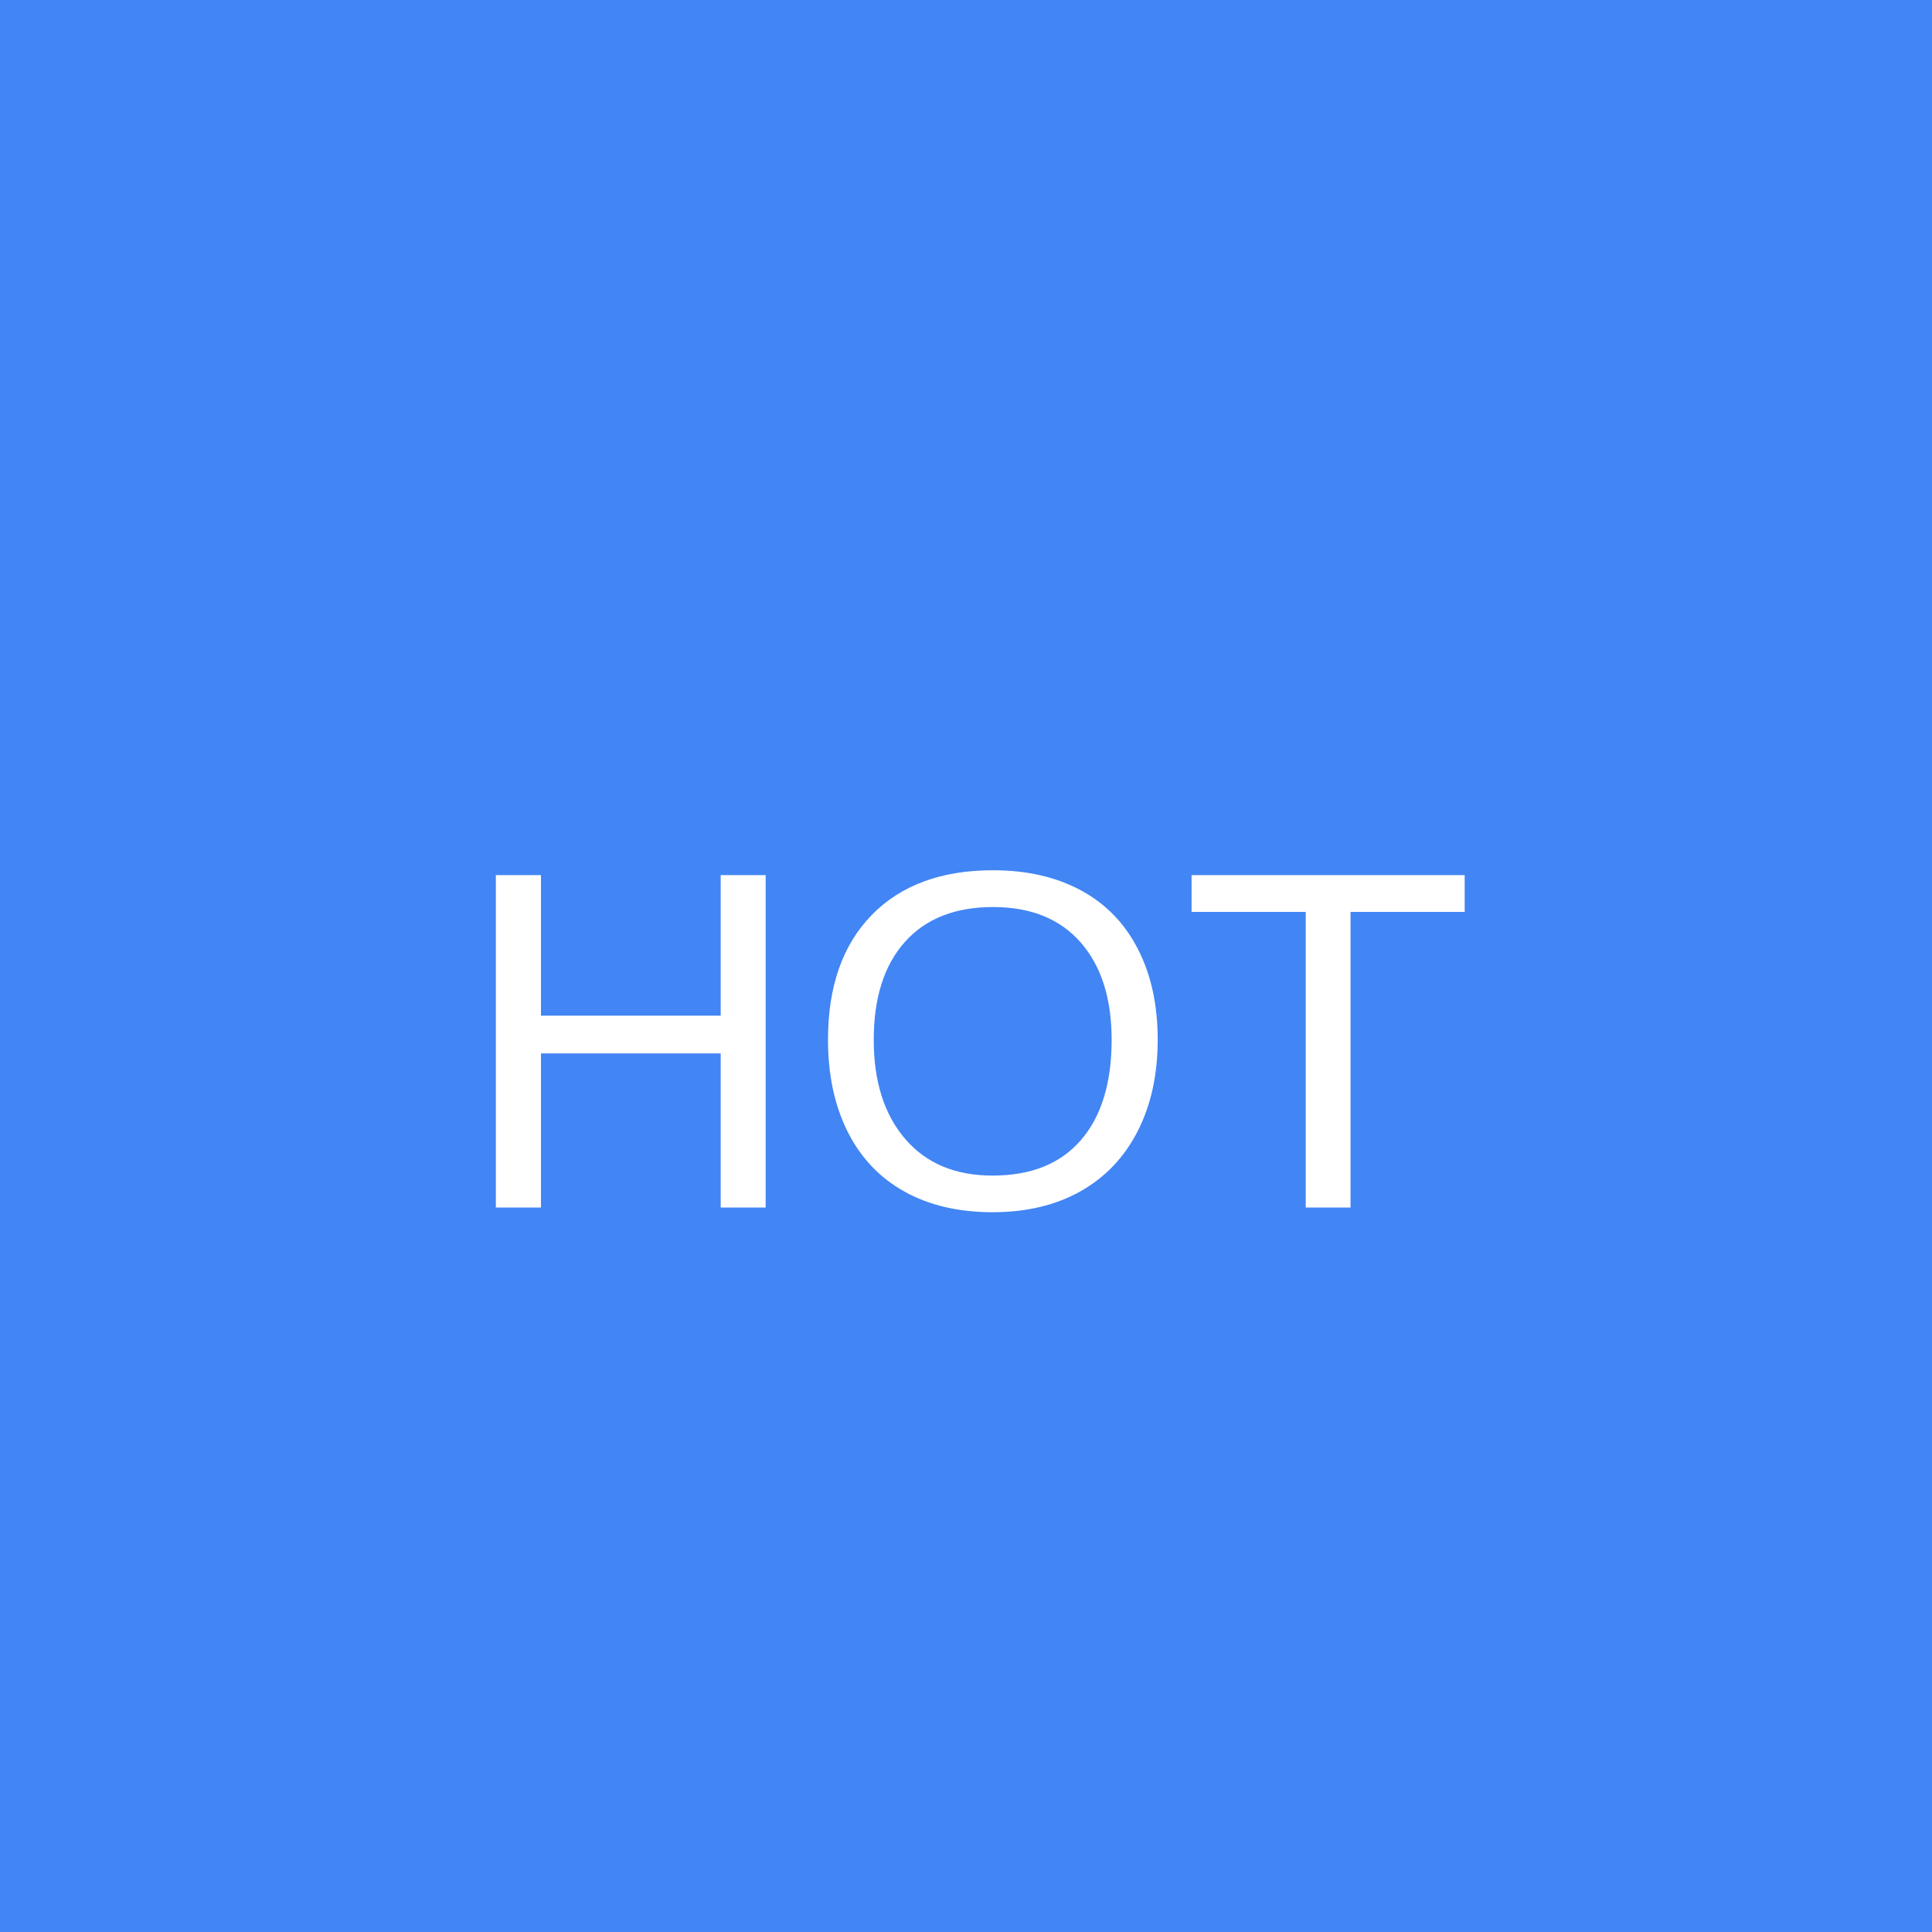
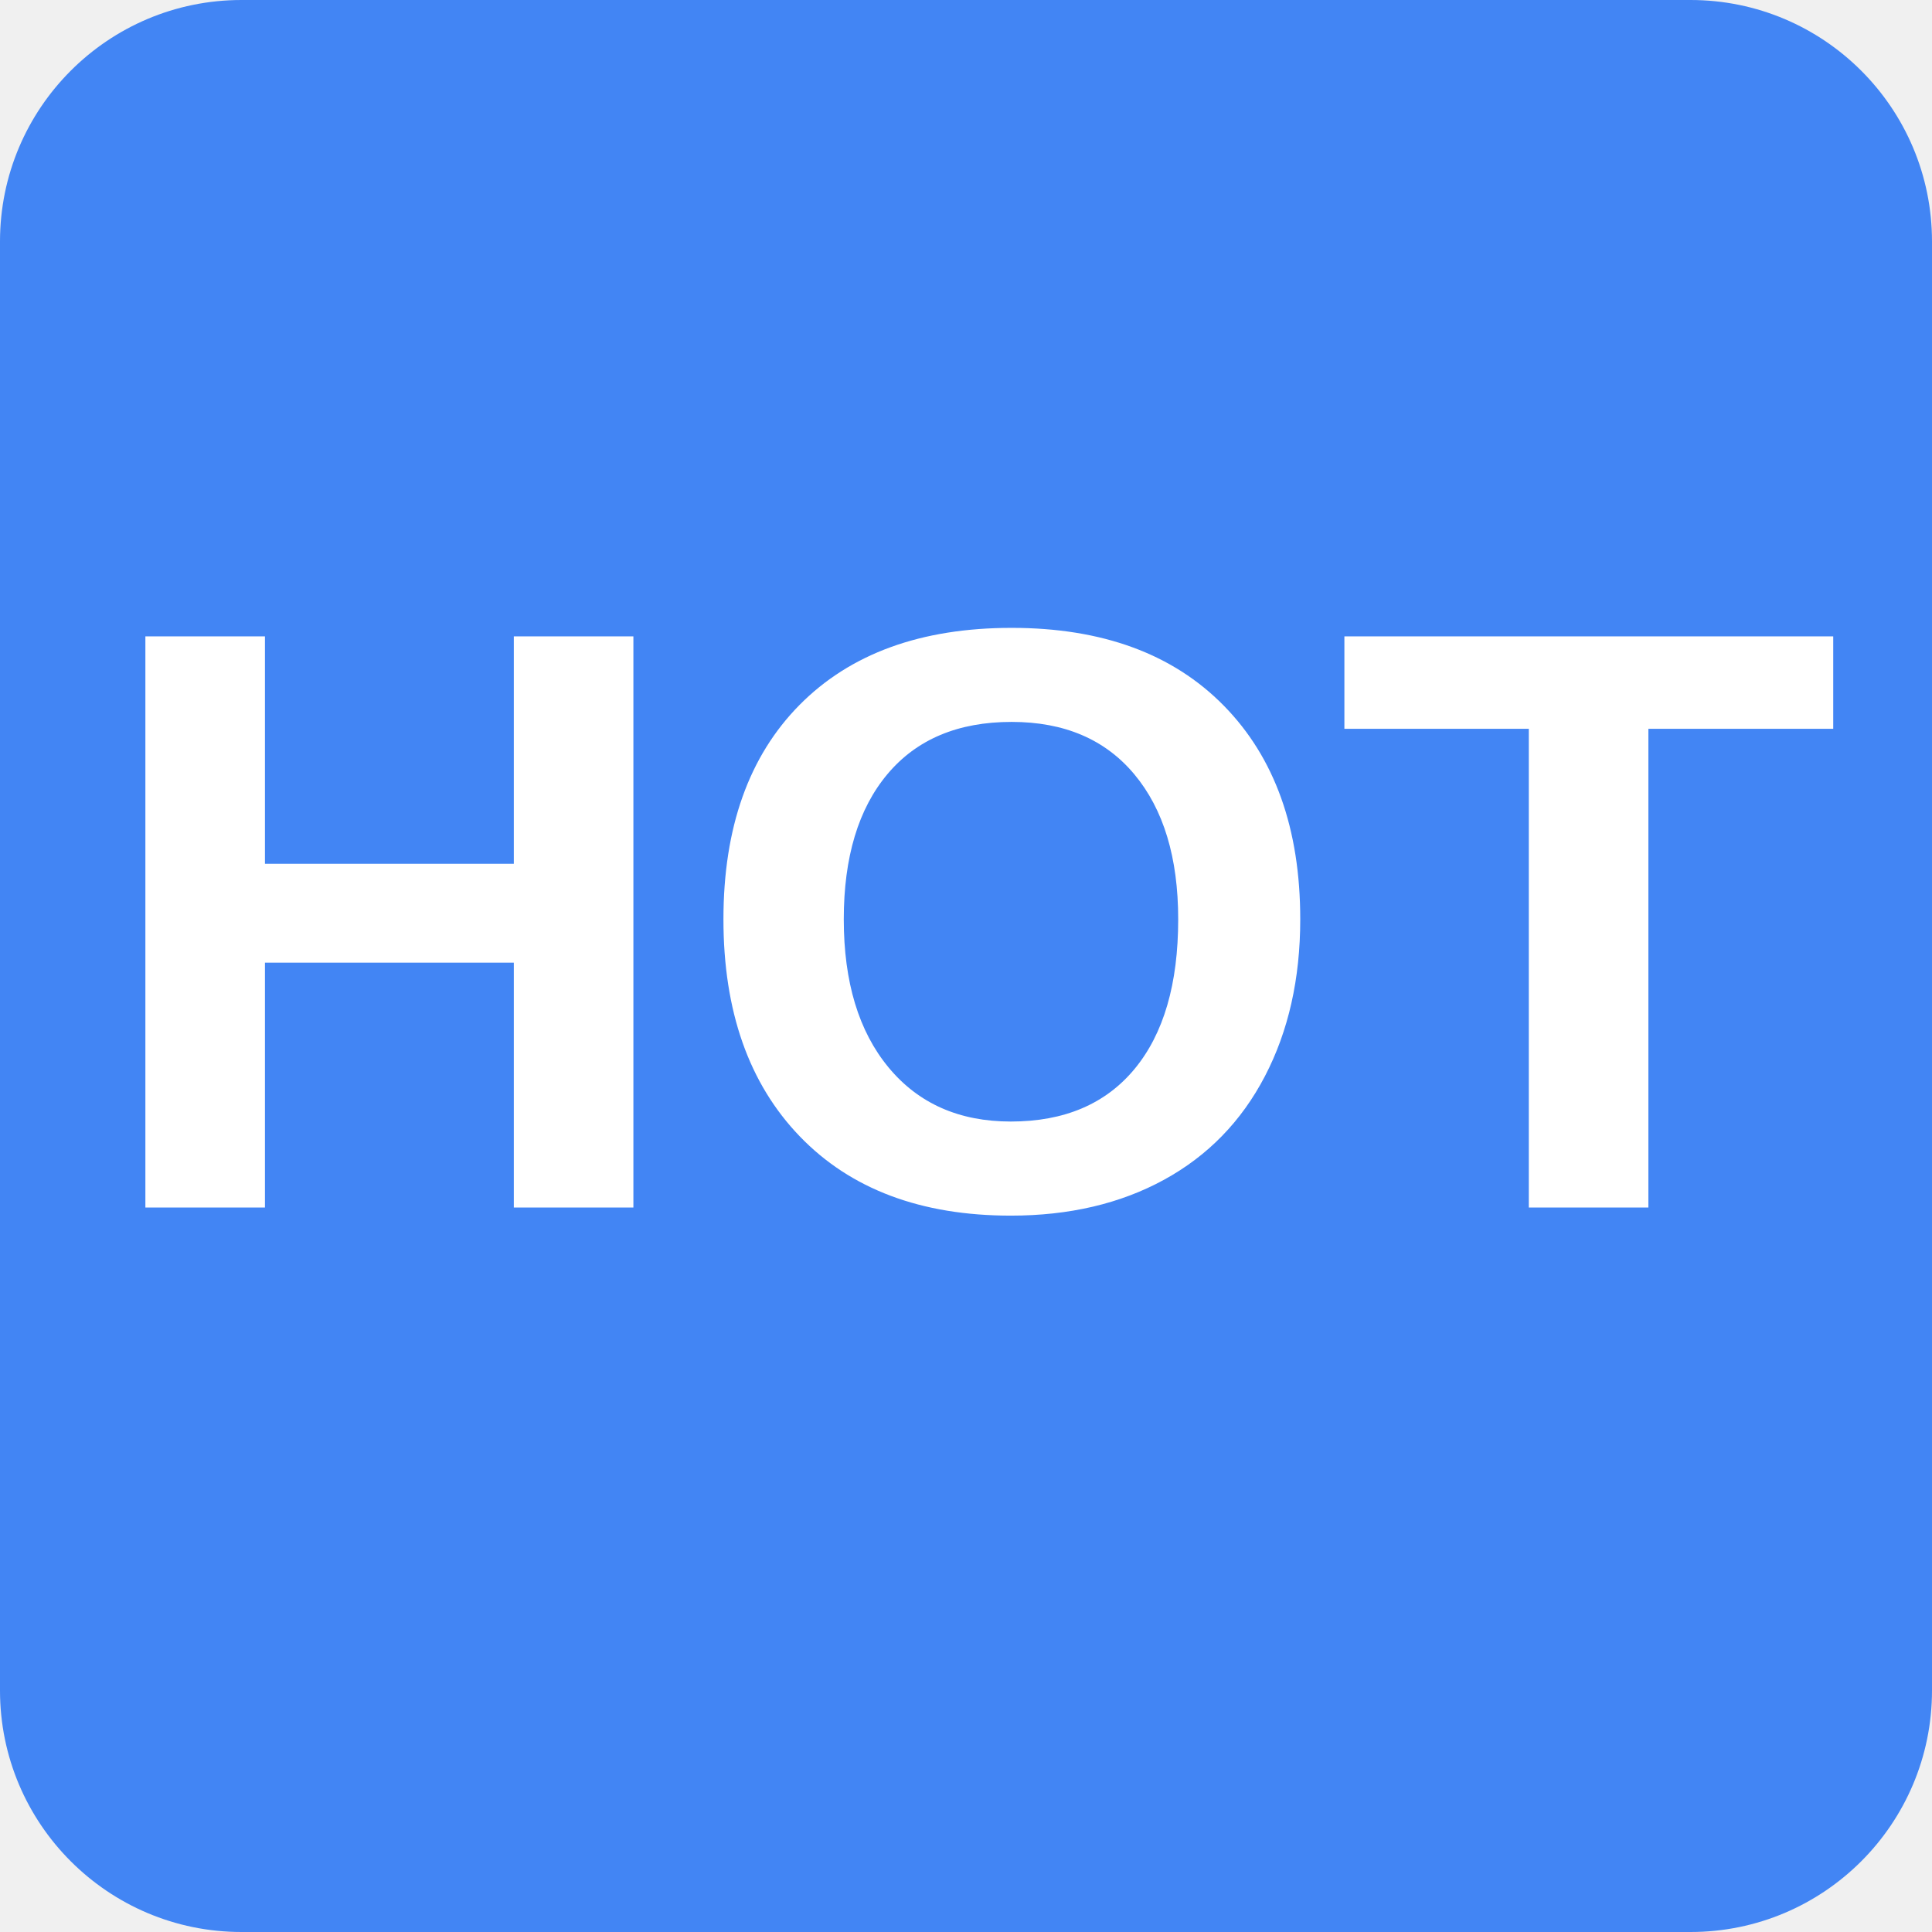
- <svg xmlns="http://www.w3.org/2000/svg" width="192" height="192" viewBox="0 0 192 192">
-   <rect width="192" height="192" fill="#4285f4" />
-   <text x="96" y="120" font-family="Arial" font-size="48" fill="white" text-anchor="middle">HOT</text>
+ <svg xmlns="http://www.w3.org/2000/svg" width="512" height="512" viewBox="0 0 512 512">
+   <rect width="512" height="512" fill="#4285f4" rx="64" ry="64" />
+   <text x="256" y="320" font-family="Arial, sans-serif" font-size="220" font-weight="bold" fill="white" text-anchor="middle">HOT</text>
</svg>
